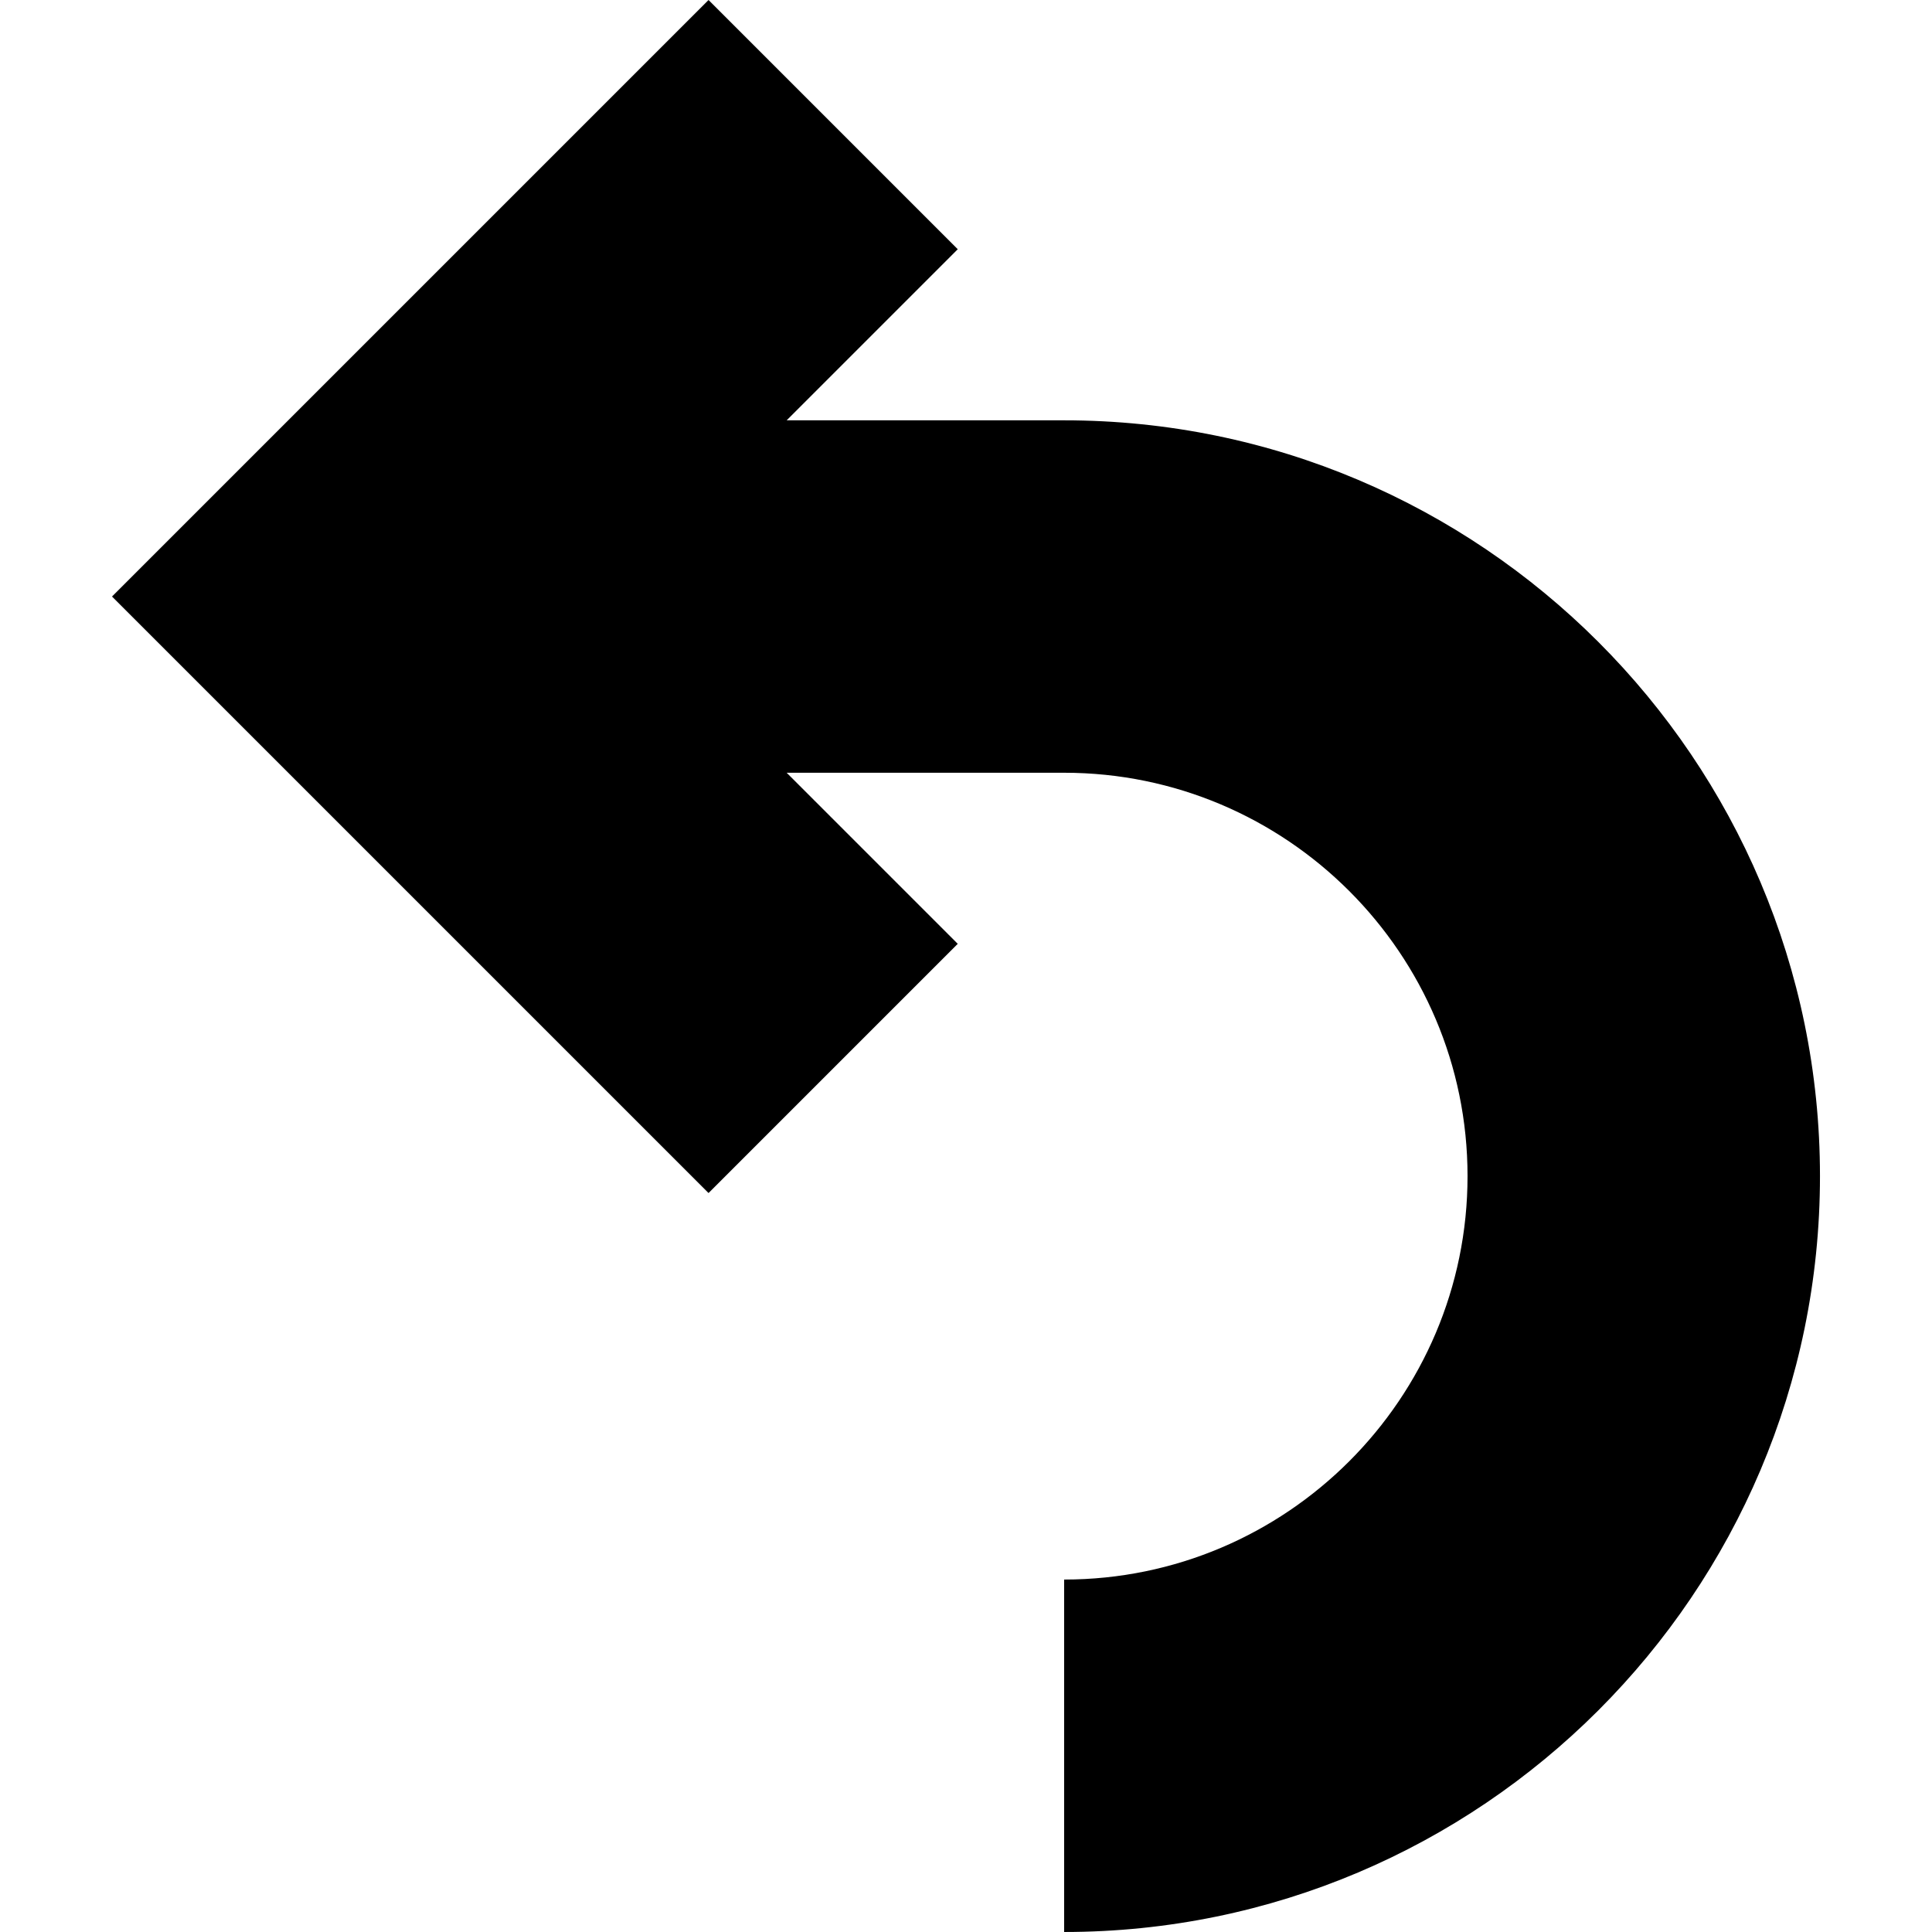
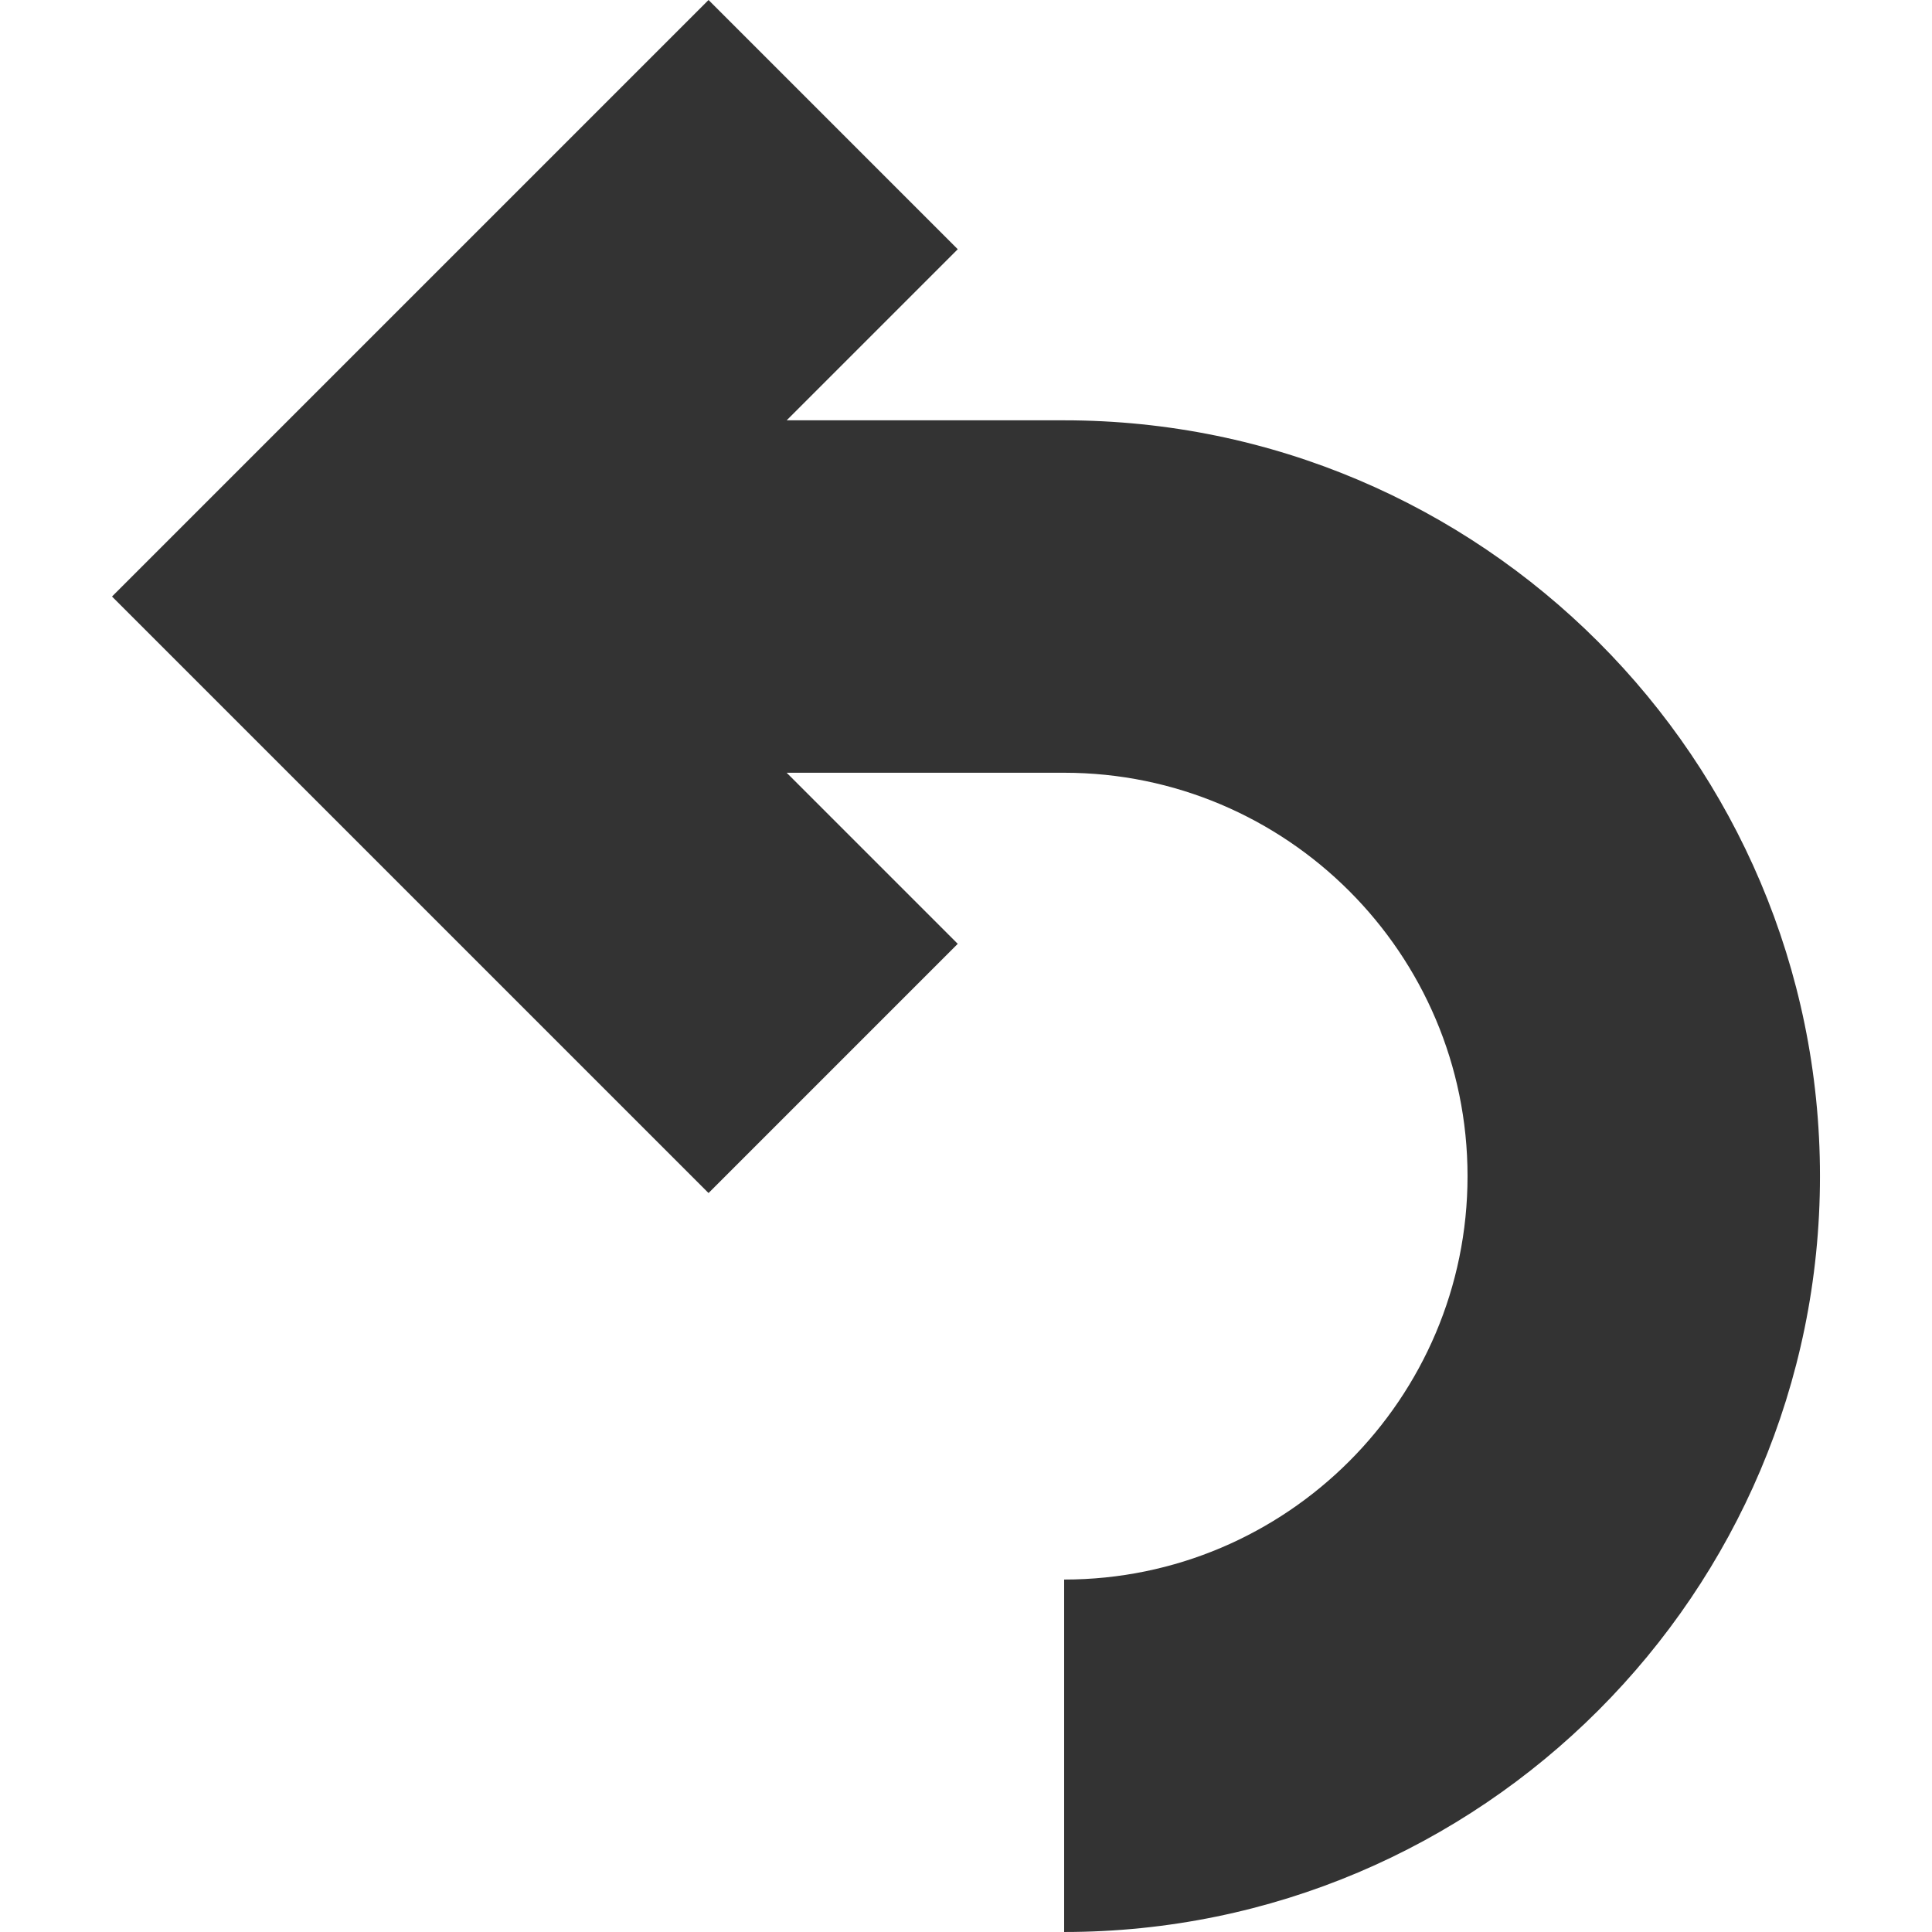
<svg xmlns="http://www.w3.org/2000/svg" version="1.1" id="Capa_1" x="0px" y="0px" width="219.272px" height="219.271px" viewBox="0 0 219.272 219.271" style="enable-background:new 0 0 219.272 219.271;" xml:space="preserve">
  <g>
-     <path d="M120.774,179.271v40c47.303,0,85.784-38.482,85.784-85.785c0-47.3-38.481-85.782-85.784-85.782H89.282L108.7,28.286   L80.417,0L12.713,67.703l67.703,67.701l28.283-28.284L89.282,87.703h31.492c25.246,0,45.784,20.538,45.784,45.783   C166.558,158.73,146.02,179.271,120.774,179.271z" />
+     <path fill="#333333" d="M120.774,179.271v40c47.303,0,85.784-38.482,85.784-85.785c0-47.3-38.481-85.782-85.784-85.782H89.282L108.7,28.286   L80.417,0L12.713,67.703l67.703,67.701l28.283-28.284L89.282,87.703h31.492c25.246,0,45.784,20.538,45.784,45.783   C166.558,158.73,146.02,179.271,120.774,179.271z" />
  </g>
</svg>
